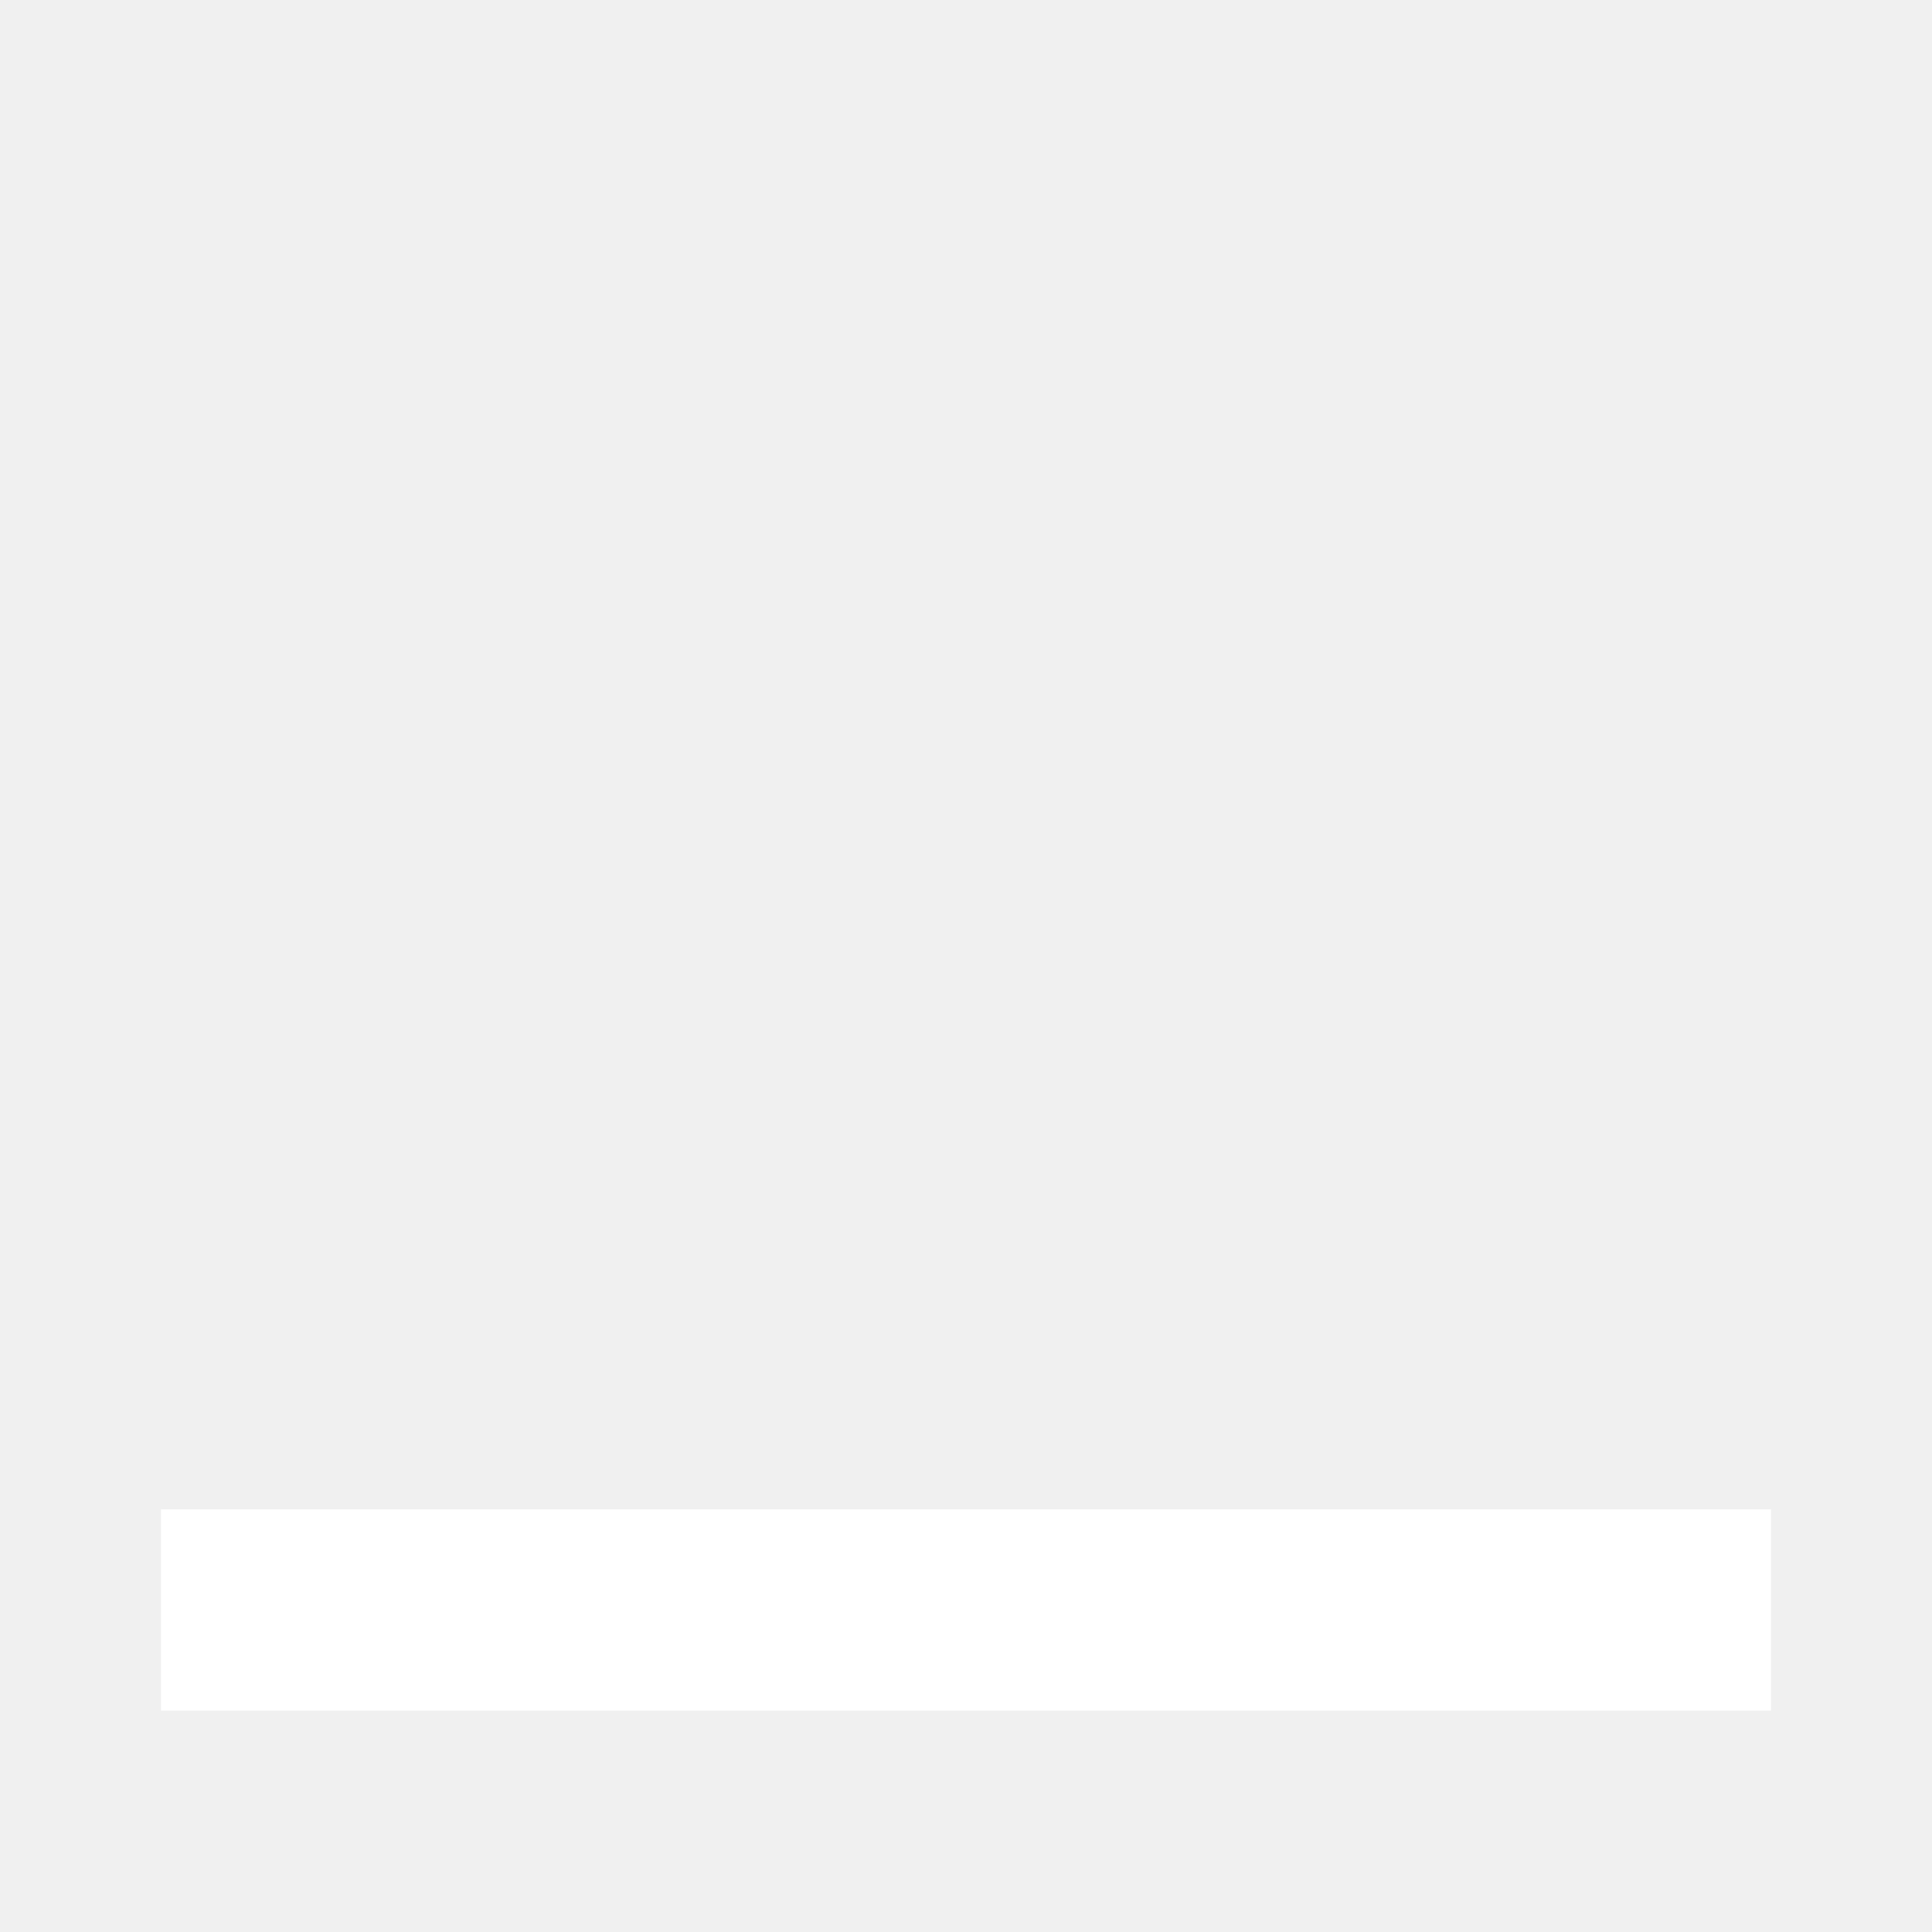
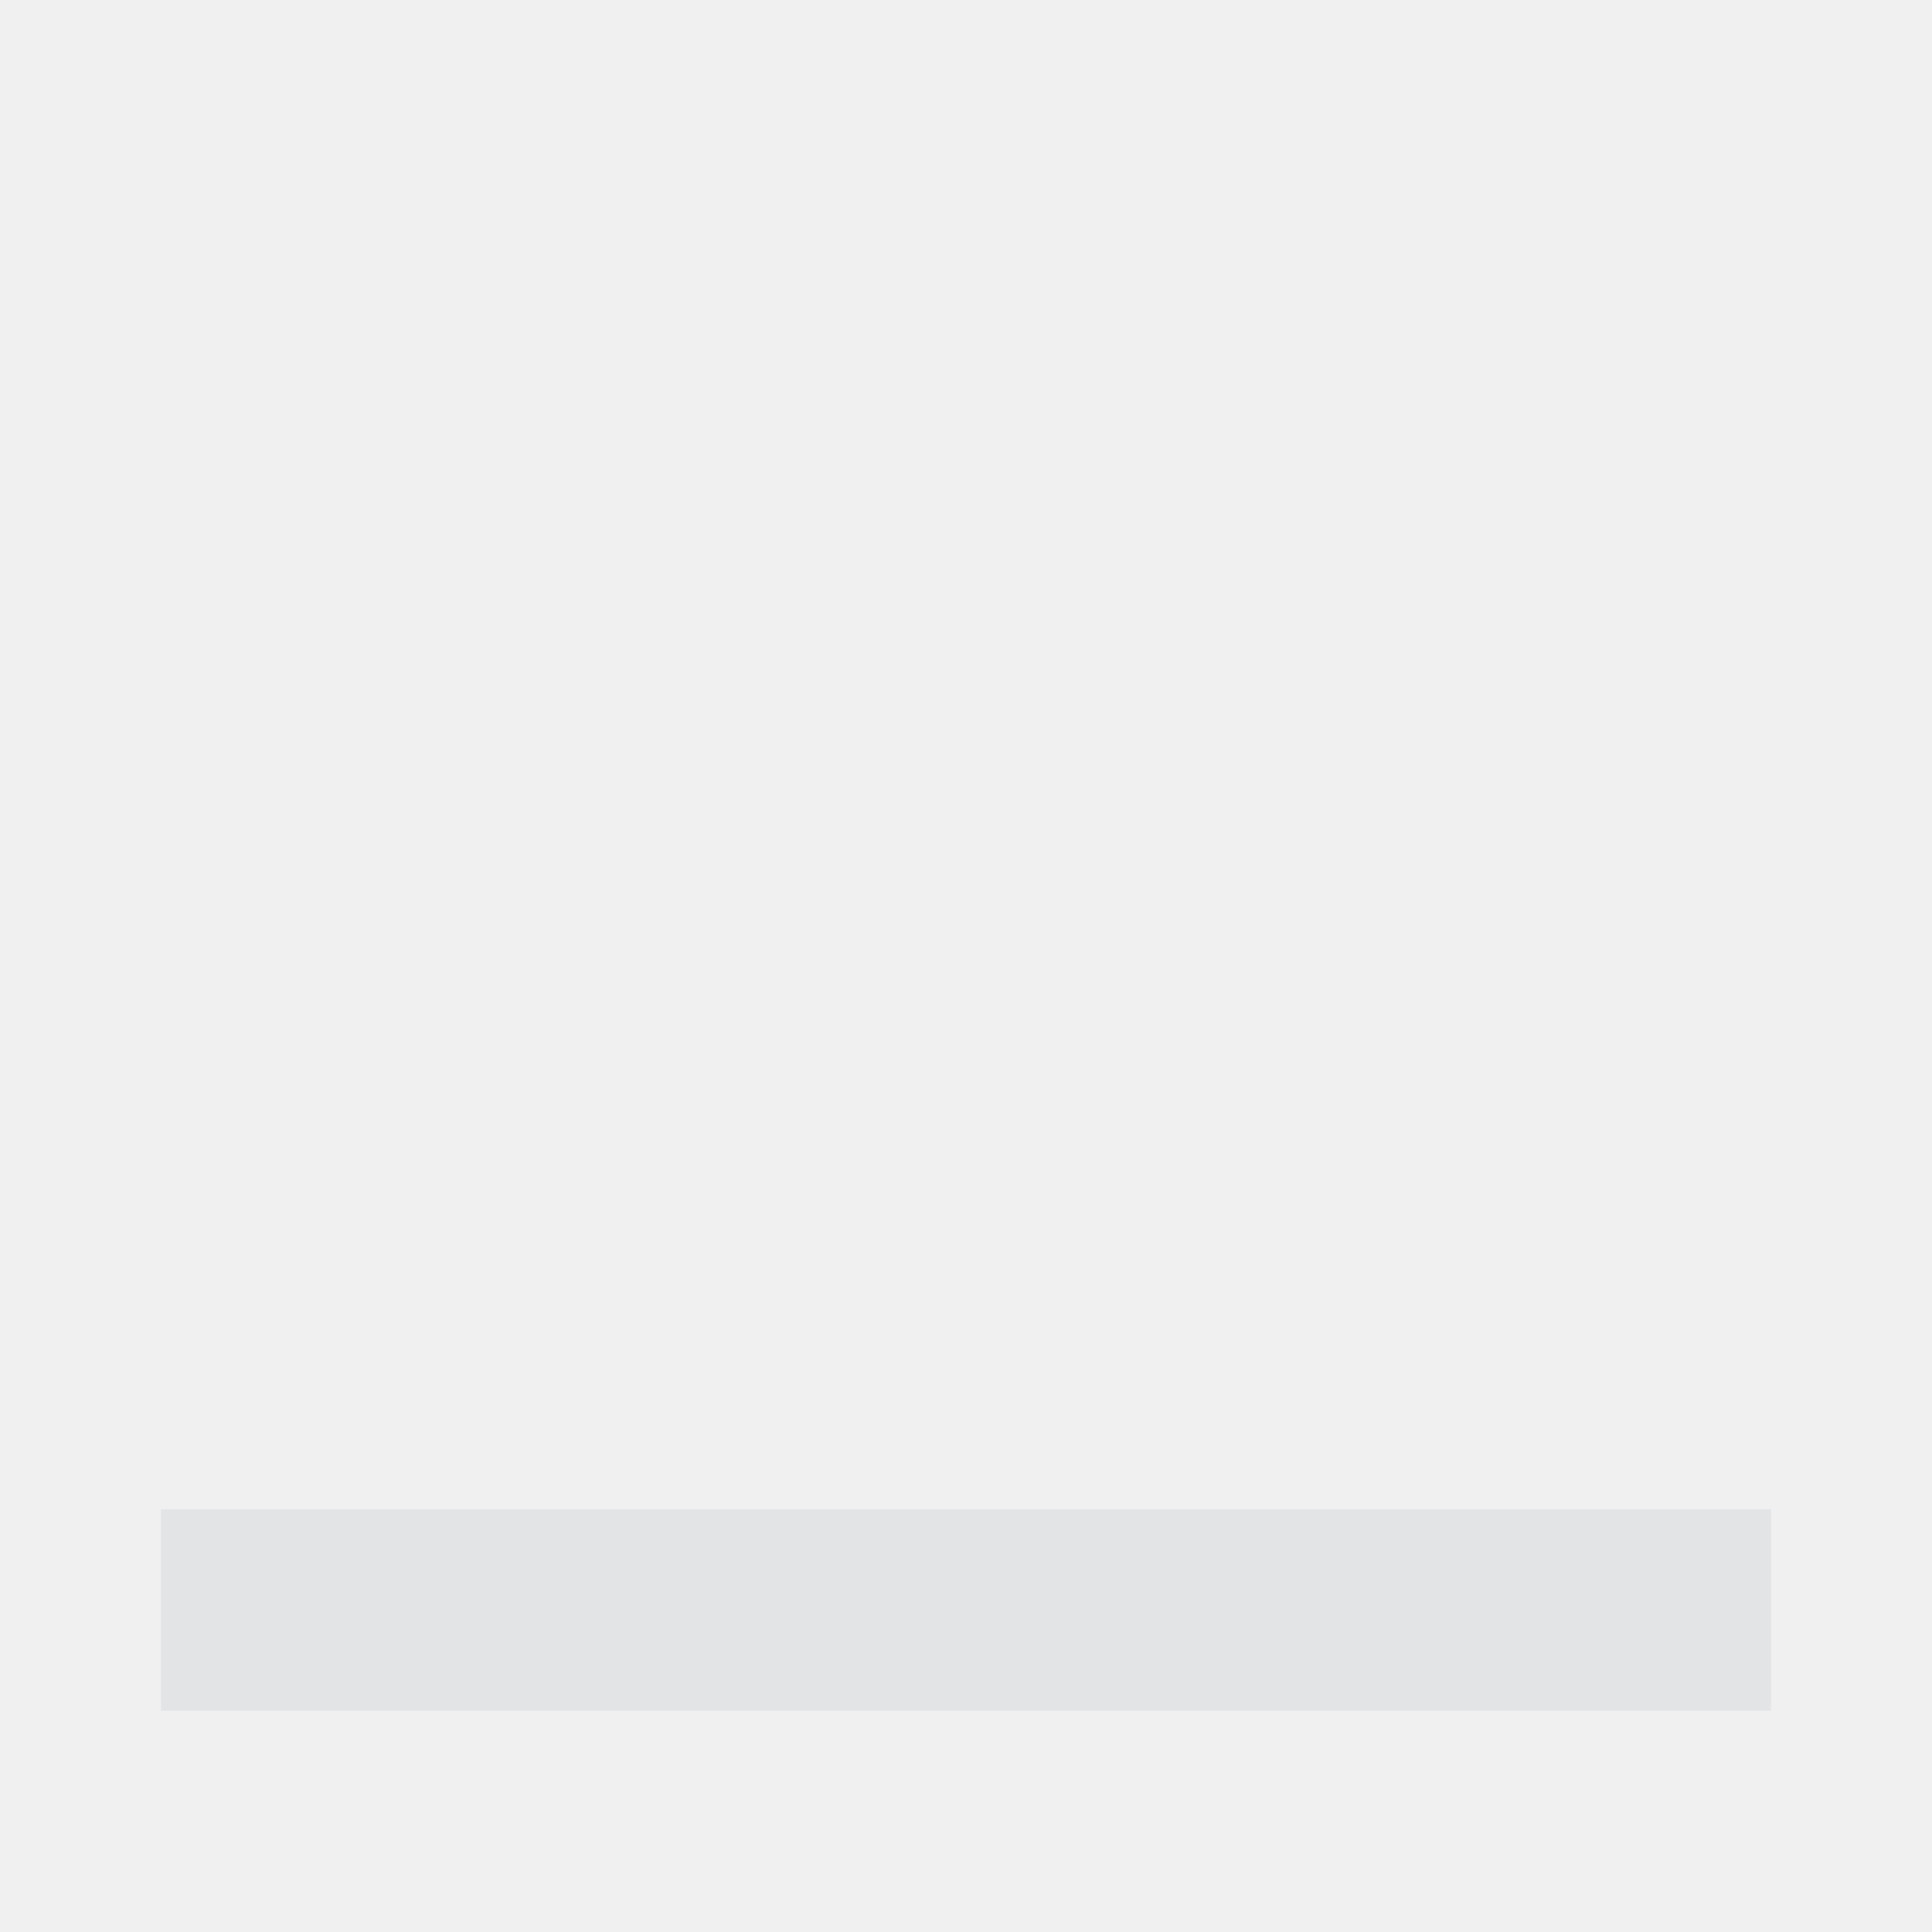
<svg xmlns="http://www.w3.org/2000/svg" width="24" height="24" viewBox="0 0 24 24" version="1.1" id="icon_svg">
  <defs id="base_definitions" />
  <g id="base_layer">
-     <path d="M 2,20 H 22" id="line" fill="none" stroke="#ffffff" stroke-width="2.5" />
+     <path d="M 2,20 H 22" id="line" fill="none" stroke="#e2e4e6" stroke-width="2.5" />
  </g>
</svg>
